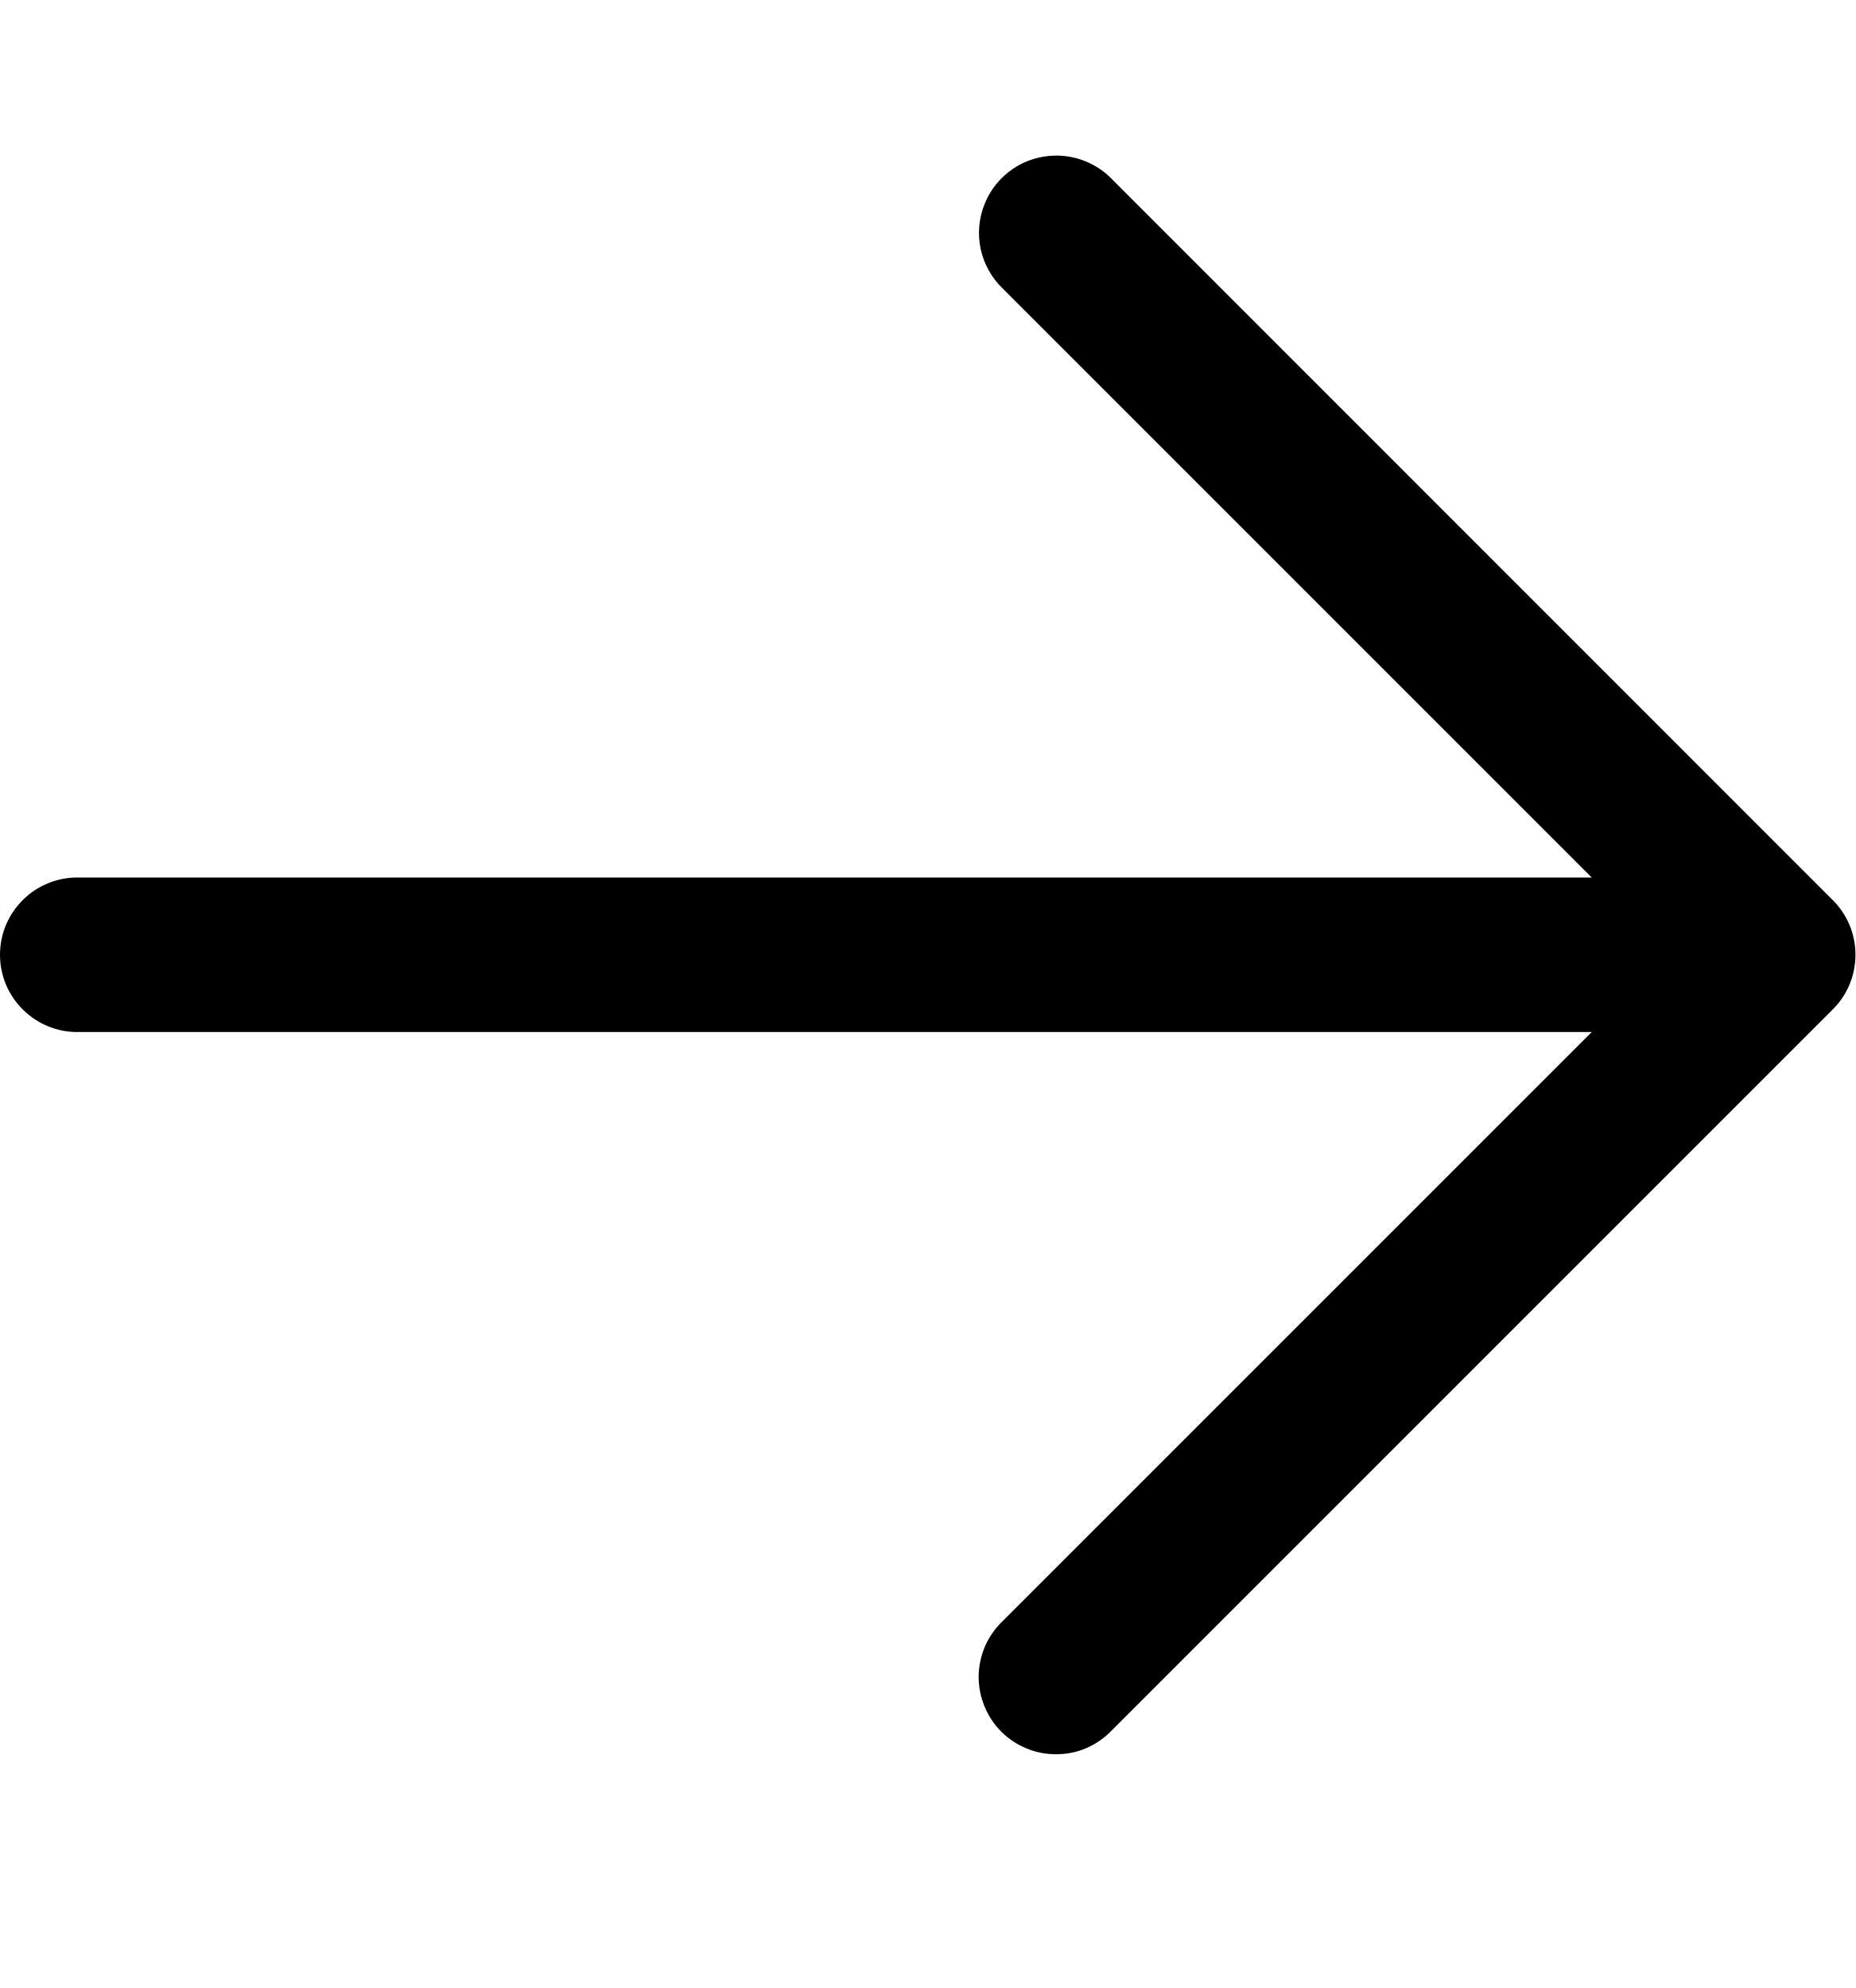
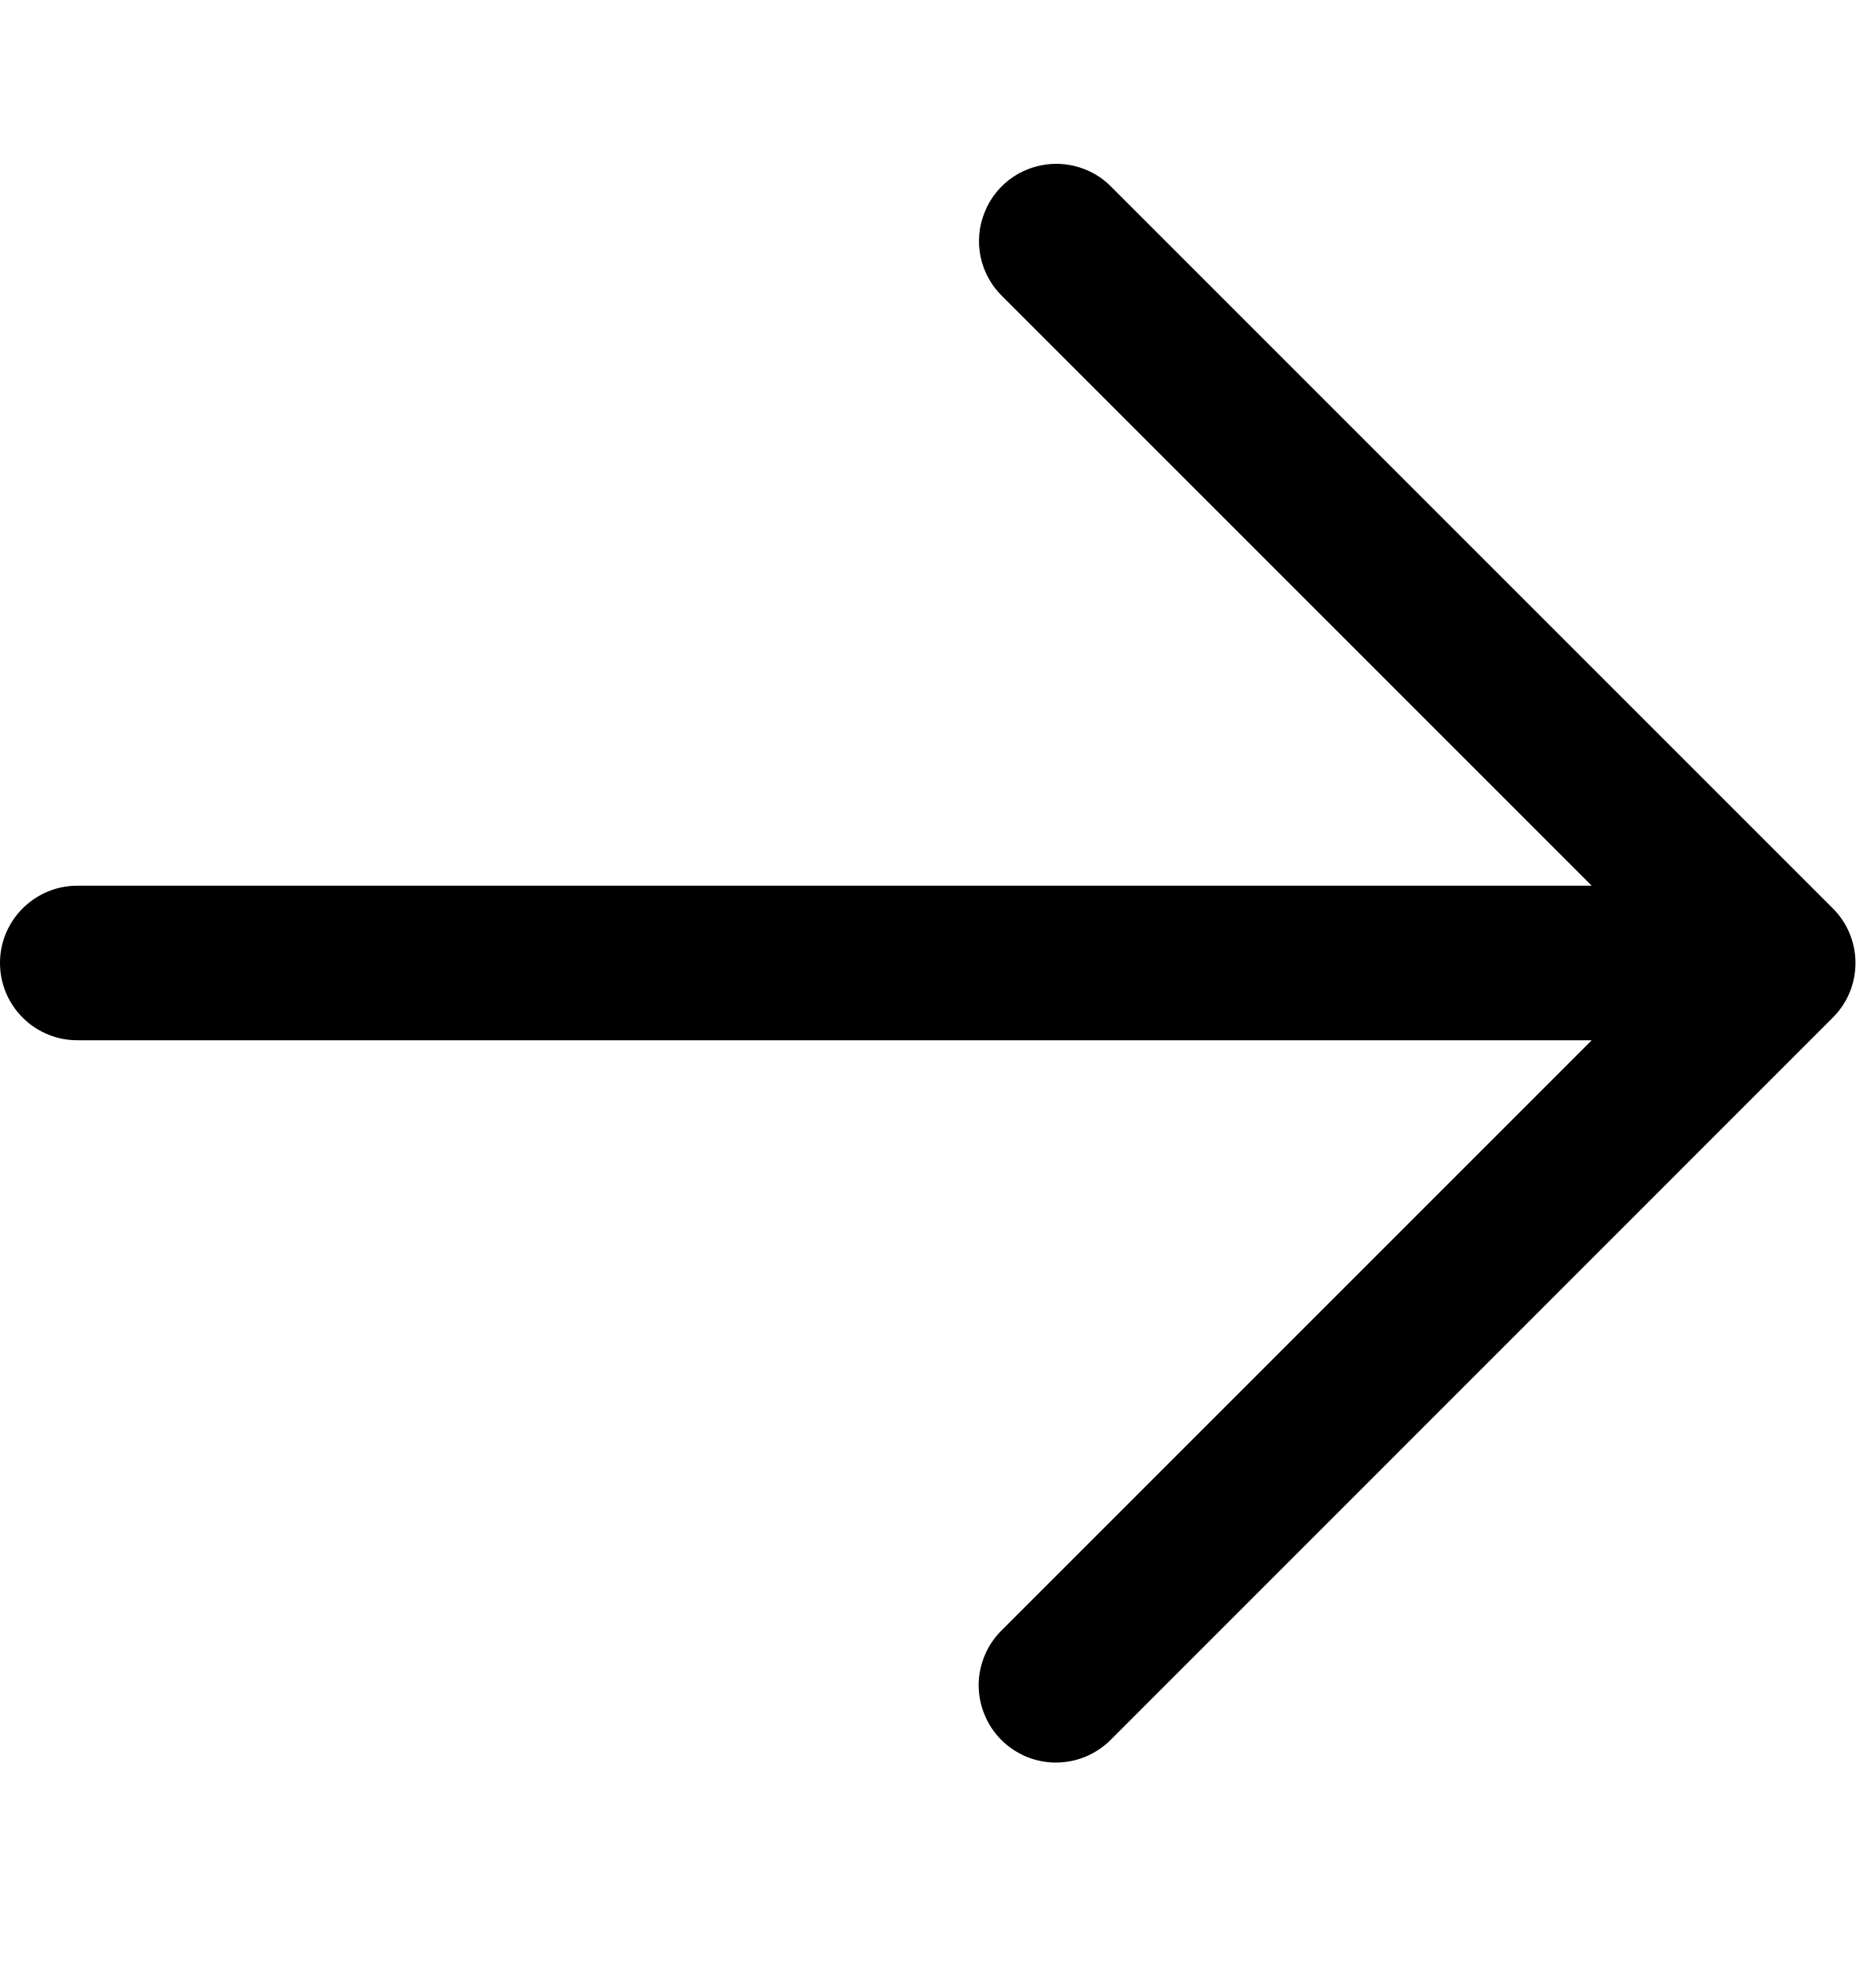
<svg xmlns="http://www.w3.org/2000/svg" width="14" height="15" viewBox="0 0 14 15" fill="none">
-   <path d="M7.97 1.174C7.854 1.174 7.74 1.208 7.644 1.273C7.548 1.338 7.473 1.43 7.43 1.537C7.386 1.645 7.375 1.763 7.399 1.877C7.423 1.99 7.48 2.094 7.564 2.175L12.01 6.621H0.591C0.514 6.62 0.437 6.634 0.366 6.663C0.294 6.692 0.229 6.734 0.174 6.789C0.119 6.843 0.075 6.908 0.045 6.979C0.015 7.05 0 7.127 0 7.204C0 7.281 0.015 7.358 0.045 7.429C0.075 7.5 0.119 7.565 0.174 7.619C0.229 7.673 0.294 7.716 0.366 7.745C0.437 7.774 0.514 7.788 0.591 7.787H12.01L7.564 12.233C7.508 12.287 7.463 12.351 7.432 12.422C7.402 12.493 7.385 12.57 7.384 12.648C7.384 12.725 7.398 12.802 7.428 12.874C7.457 12.946 7.5 13.011 7.555 13.066C7.61 13.121 7.675 13.164 7.747 13.193C7.819 13.223 7.896 13.237 7.973 13.236C8.051 13.236 8.128 13.22 8.199 13.189C8.27 13.158 8.334 13.113 8.388 13.057L13.829 7.616C13.939 7.507 14 7.358 14 7.204C14 7.049 13.939 6.901 13.829 6.792L8.388 1.35C8.334 1.294 8.269 1.25 8.197 1.22C8.125 1.189 8.048 1.174 7.97 1.174V1.174Z" fill="black" />
+   <path d="M7.97 1.236C7.854 1.236 7.74 1.271 7.644 1.335C7.548 1.4 7.473 1.492 7.43 1.6C7.386 1.707 7.375 1.825 7.399 1.939C7.423 2.052 7.48 2.156 7.564 2.237L12.01 6.683H0.591C0.514 6.682 0.437 6.696 0.366 6.725C0.294 6.754 0.229 6.797 0.174 6.851C0.119 6.905 0.075 6.97 0.045 7.041C0.015 7.112 0 7.189 0 7.266C0 7.343 0.015 7.42 0.045 7.491C0.075 7.562 0.119 7.627 0.174 7.681C0.229 7.736 0.294 7.778 0.366 7.807C0.437 7.836 0.514 7.85 0.591 7.849H12.01L7.564 12.295C7.508 12.349 7.463 12.413 7.432 12.485C7.402 12.556 7.385 12.632 7.384 12.71C7.384 12.787 7.398 12.864 7.428 12.936C7.457 13.008 7.5 13.073 7.555 13.128C7.61 13.183 7.675 13.226 7.747 13.256C7.819 13.285 7.896 13.3 7.973 13.299C8.051 13.298 8.128 13.282 8.199 13.251C8.27 13.22 8.334 13.176 8.388 13.12L13.829 7.678C13.939 7.569 14 7.421 14 7.266C14 7.112 13.939 6.963 13.829 6.854L8.388 1.413C8.334 1.357 8.269 1.312 8.197 1.282C8.125 1.252 8.048 1.236 7.97 1.236Z" fill="black" />
</svg>
